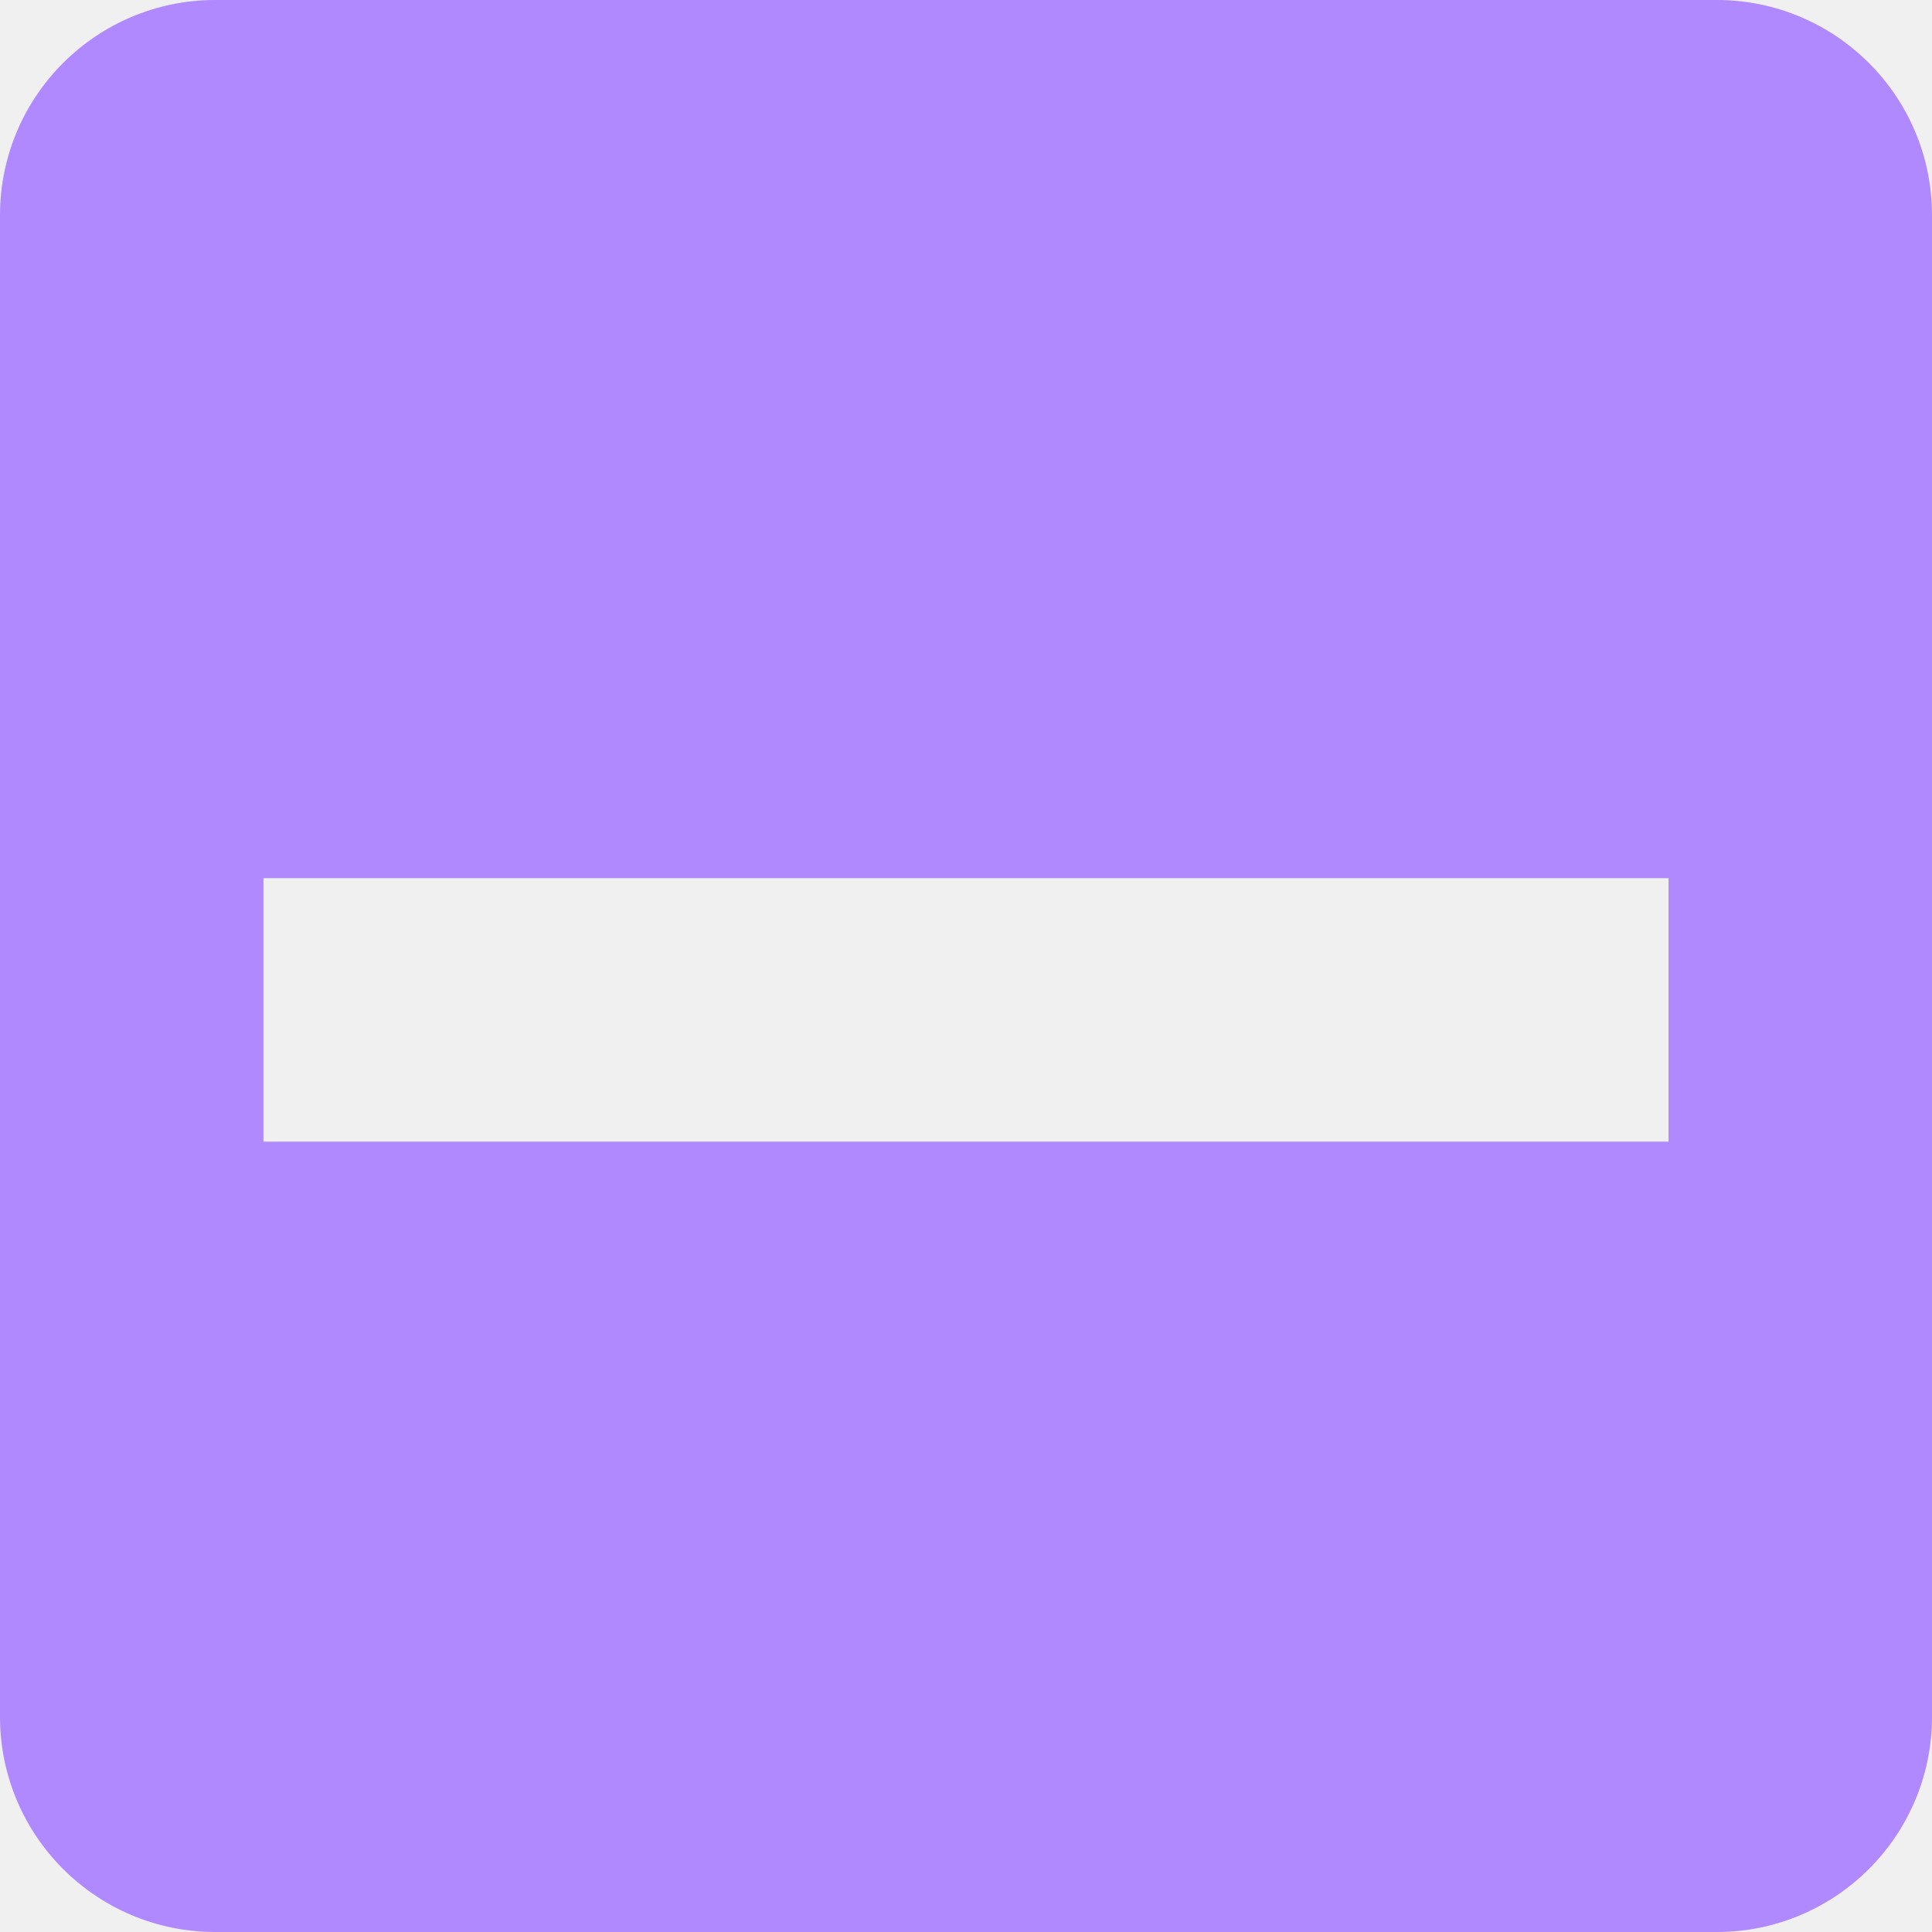
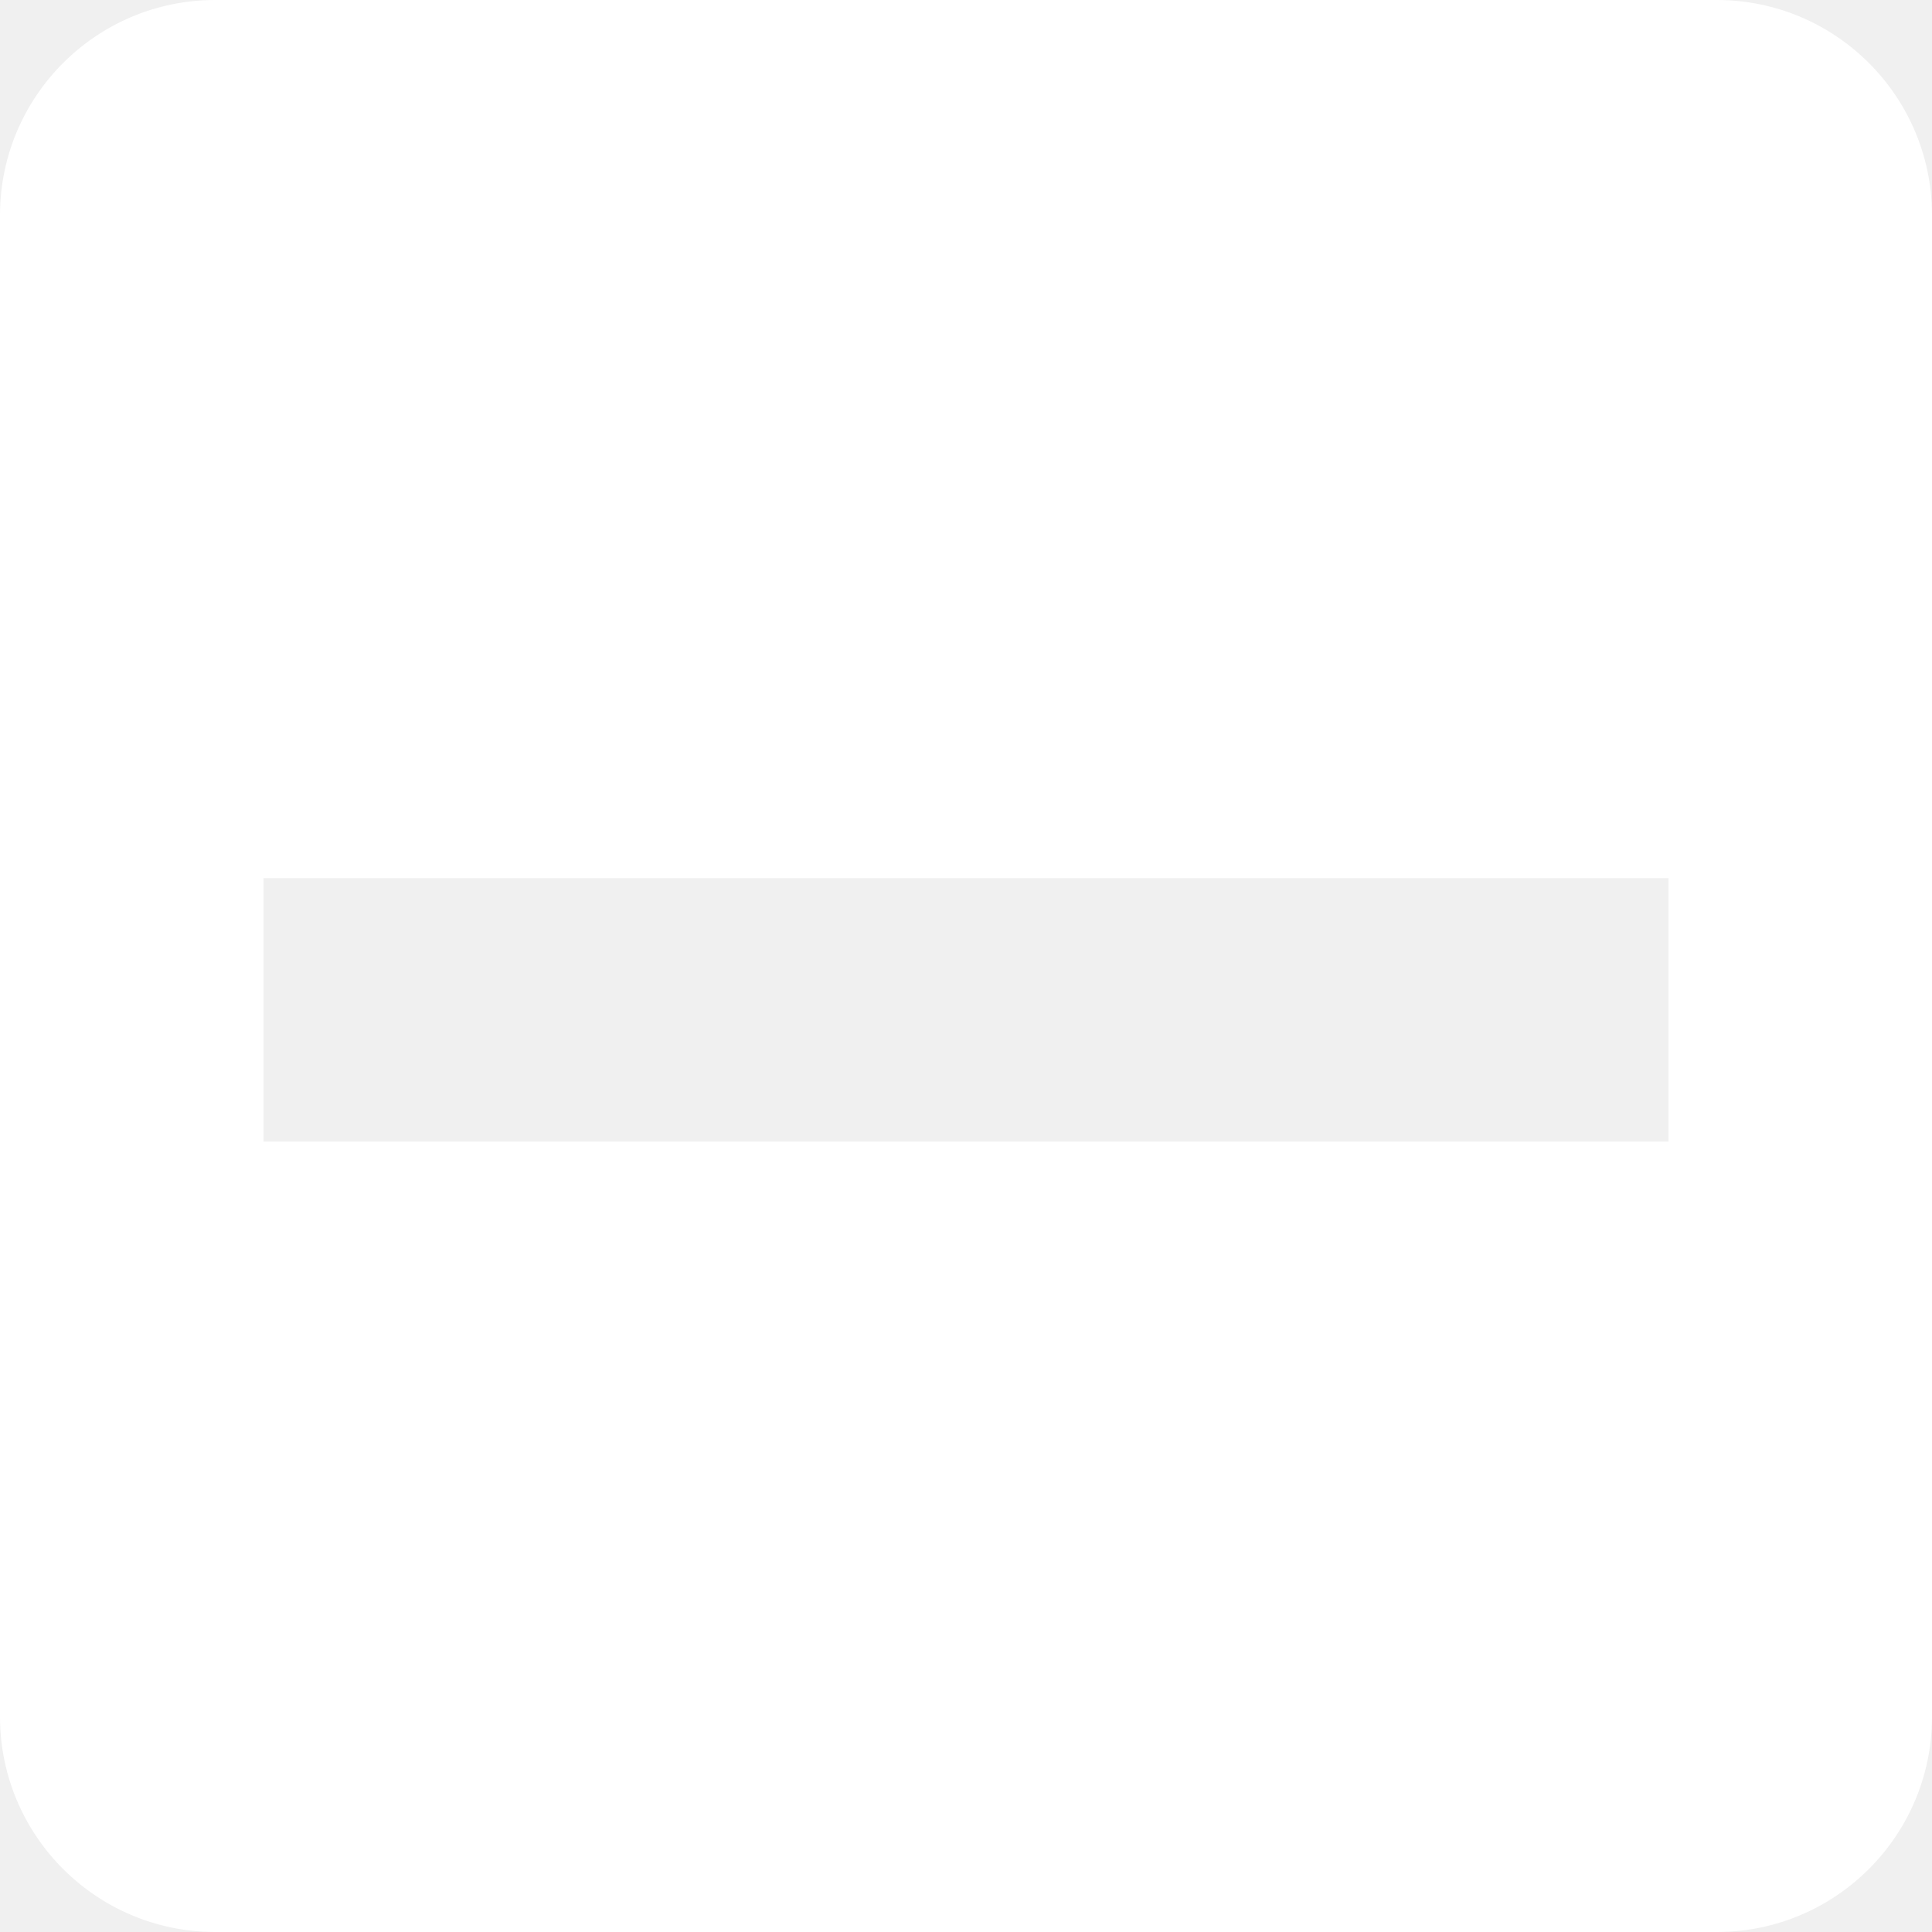
<svg xmlns="http://www.w3.org/2000/svg" width="22px" height="22px" viewBox="0 0 22 22" version="1.1">
  <g id="Page-1" stroke="none" stroke-width="1" fill="none" fill-rule="evenodd">
    <g id="ic-check-active" transform="translate(-1, -1)">
-       <g id="Group_8199" transform="translate(1, 1)" fill="#B088FF">
+       <g id="Group_8199" transform="translate(1, 1)" fill="#FFFFFF">
        <path d="M19.556,0 L2.444,0 C1.096,0.004 0.004,1.096 4.4408921e-16,2.444 L4.4408921e-16,19.556 C0.004,20.904 1.096,21.996 2.444,22 L19.556,22 C20.904,21.996 21.996,20.904 22,19.556 L22,2.444 C21.996,1.096 20.904,0.004 19.556,0 Z M3,10 L19,10 L19,13 L3,13 L3,10 Z" id="check_on_light" />
      </g>
      <polygon id="Rectangle_4538" points="0 0 24 0 24 24 0 24" />
    </g>
  </g>
</svg>
